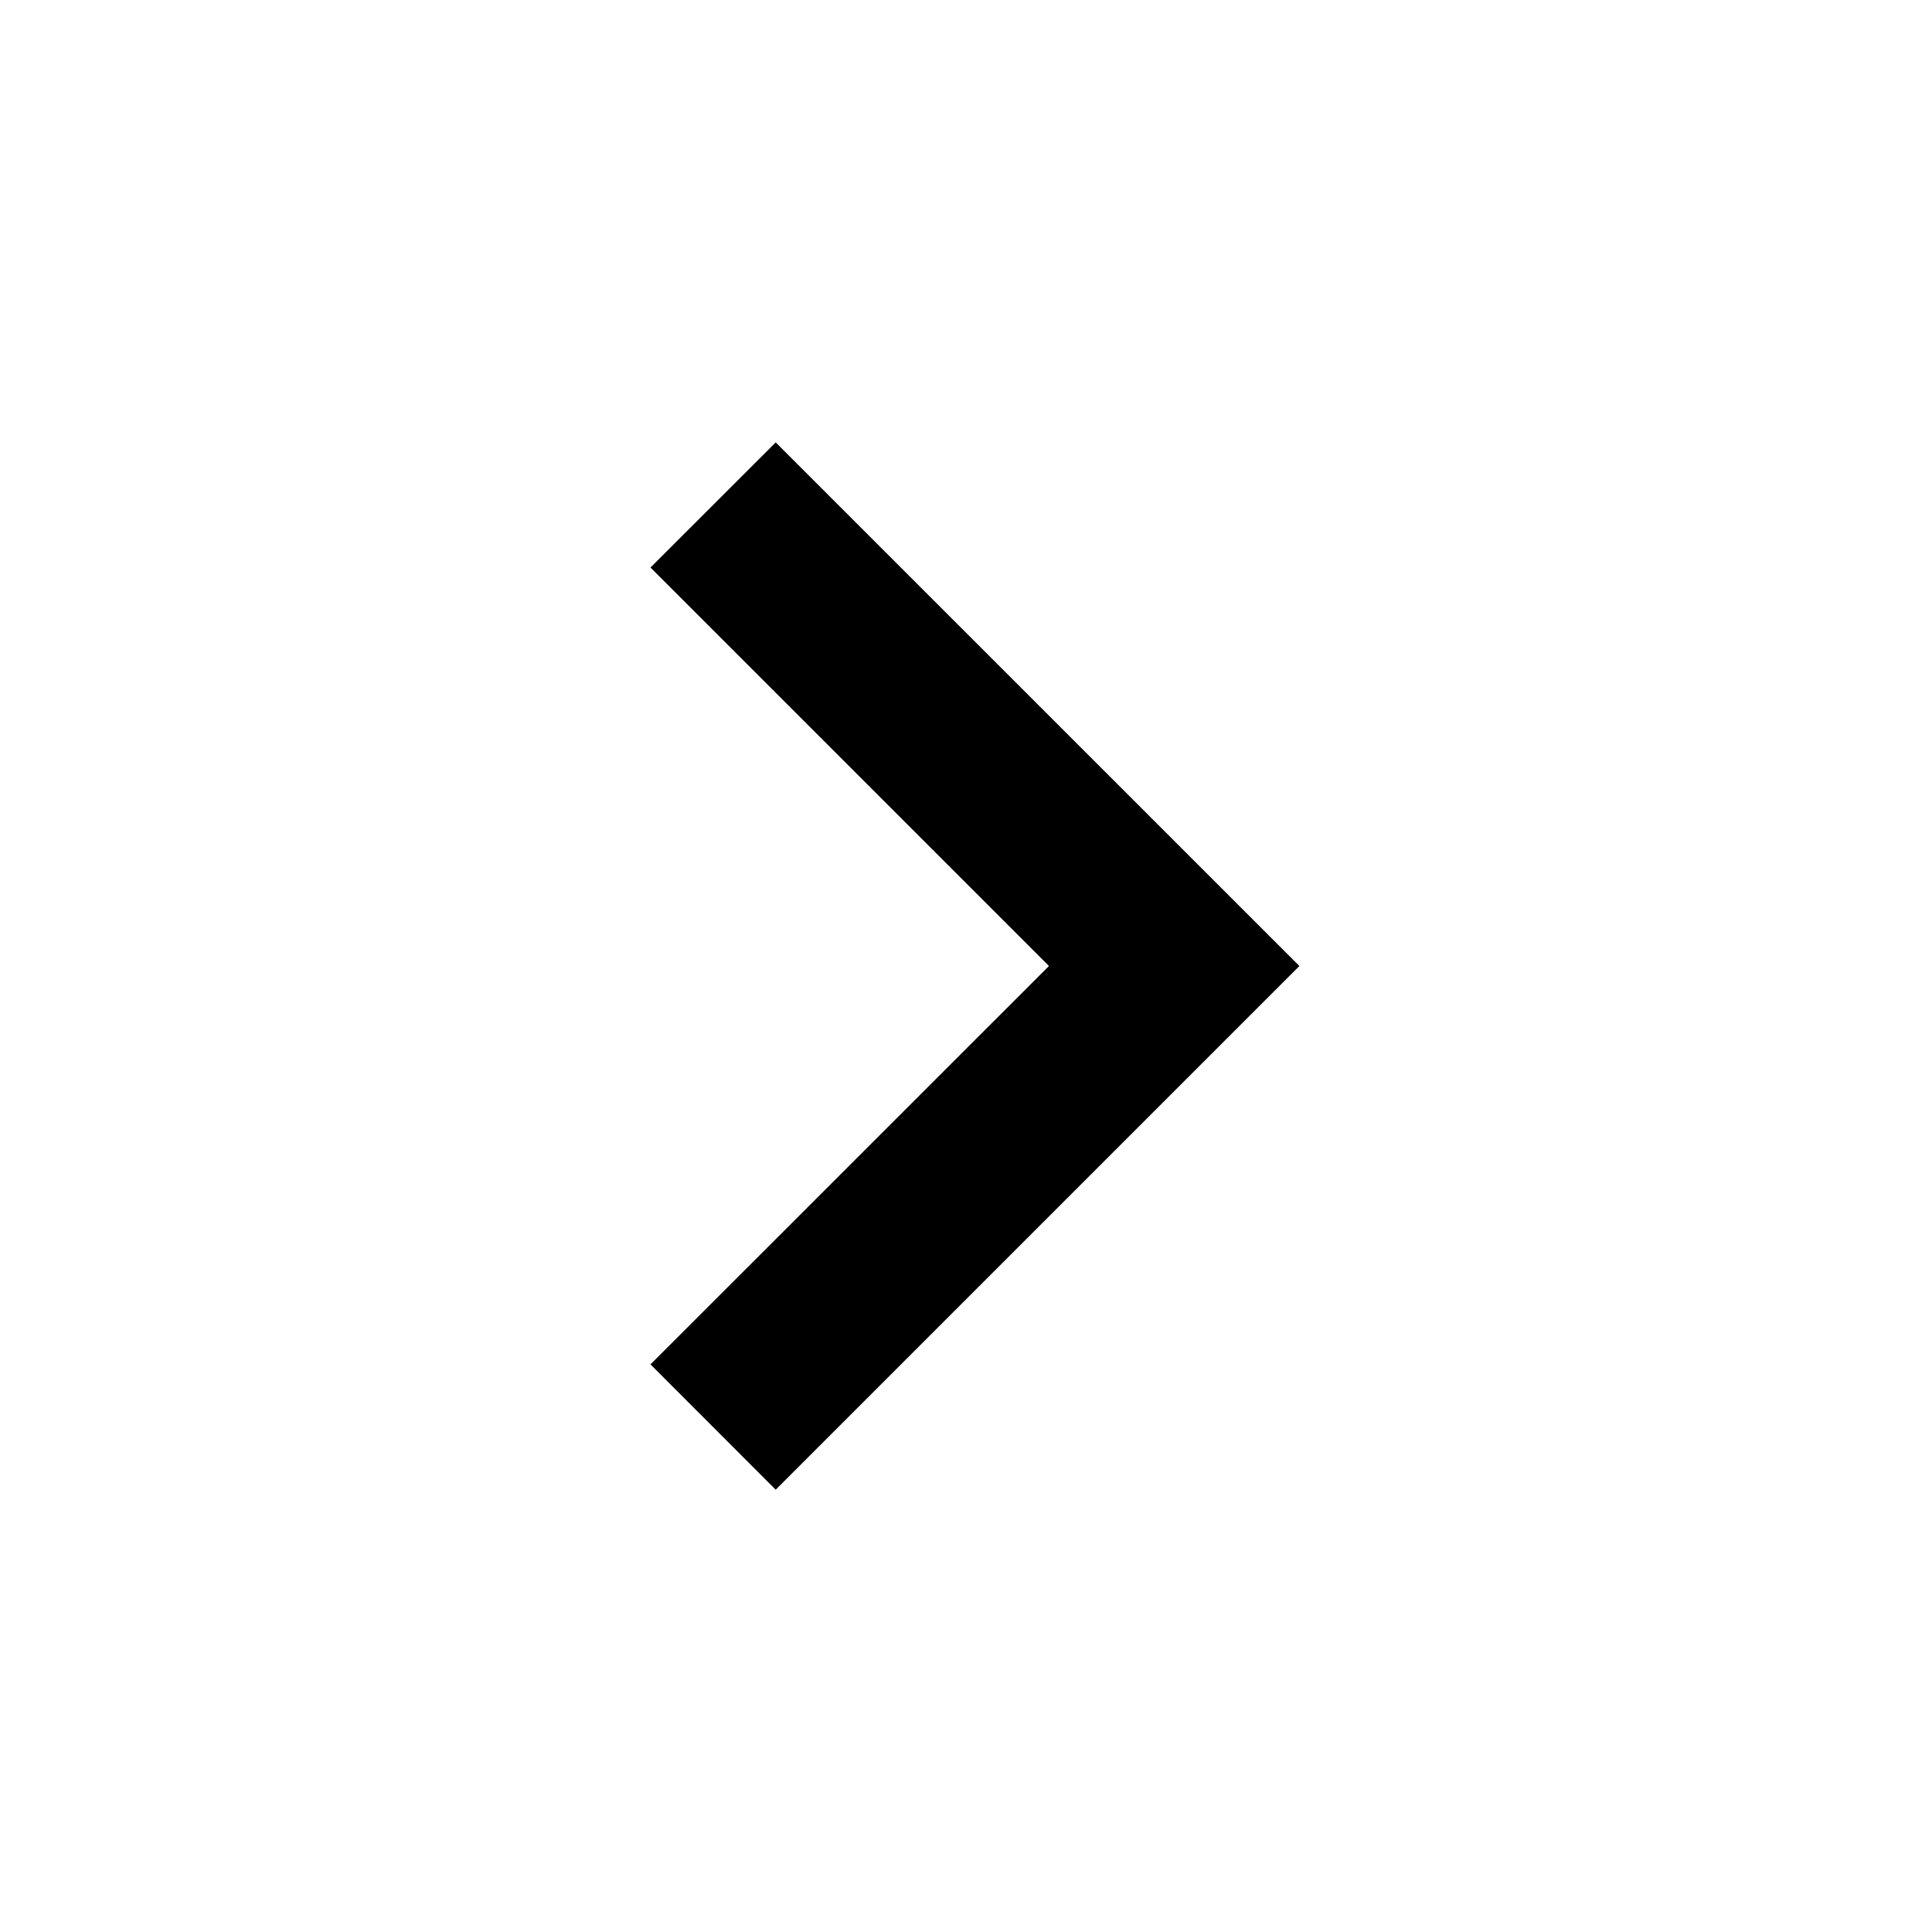
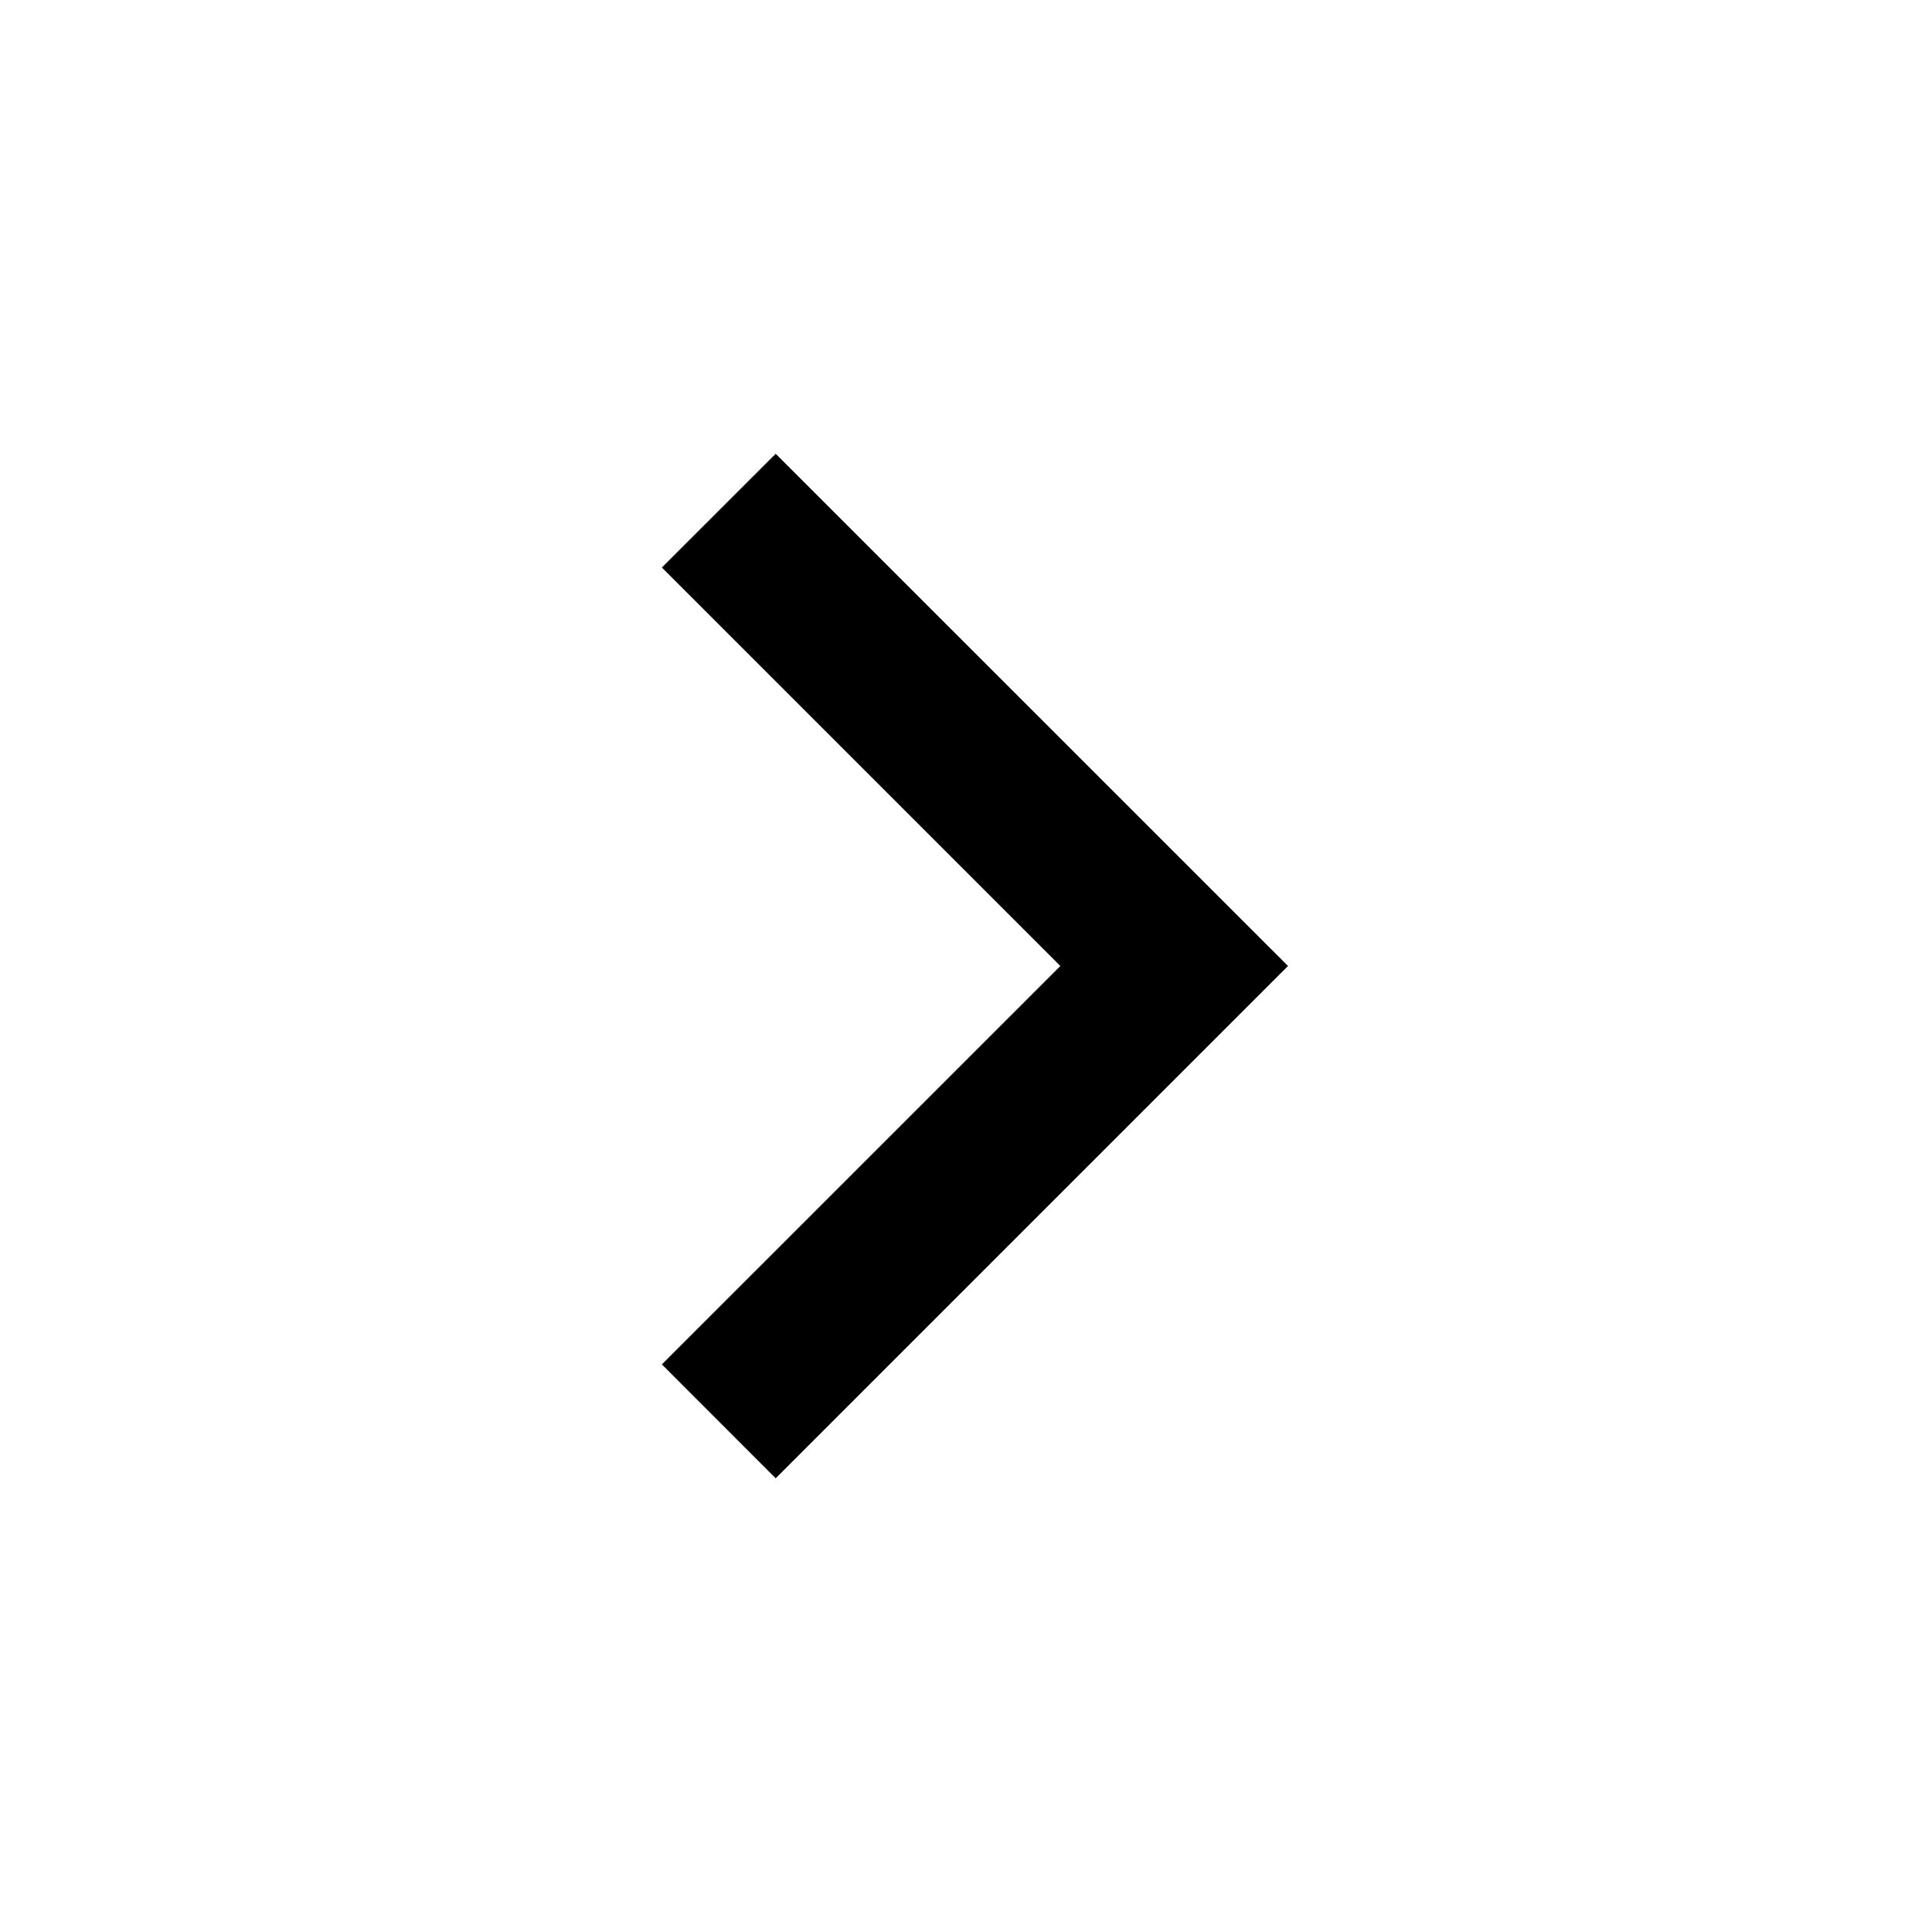
<svg xmlns="http://www.w3.org/2000/svg" width="24px" height="24px" viewBox="0 0 24 24">
-   <path fill="currentColor" d="m13.172 12l-4.95-4.95l1.414-1.413L16 12l-6.364 6.364l-1.414-1.415z" stroke-width="0.2" stroke="currentColor" />
+   <path fill="currentColor" d="m13.172 12l-4.95-4.95l1.414-1.413L16 12l-6.364 6.364l-1.414-1.415z" stroke-width="0" stroke="currentColor" />
</svg>
